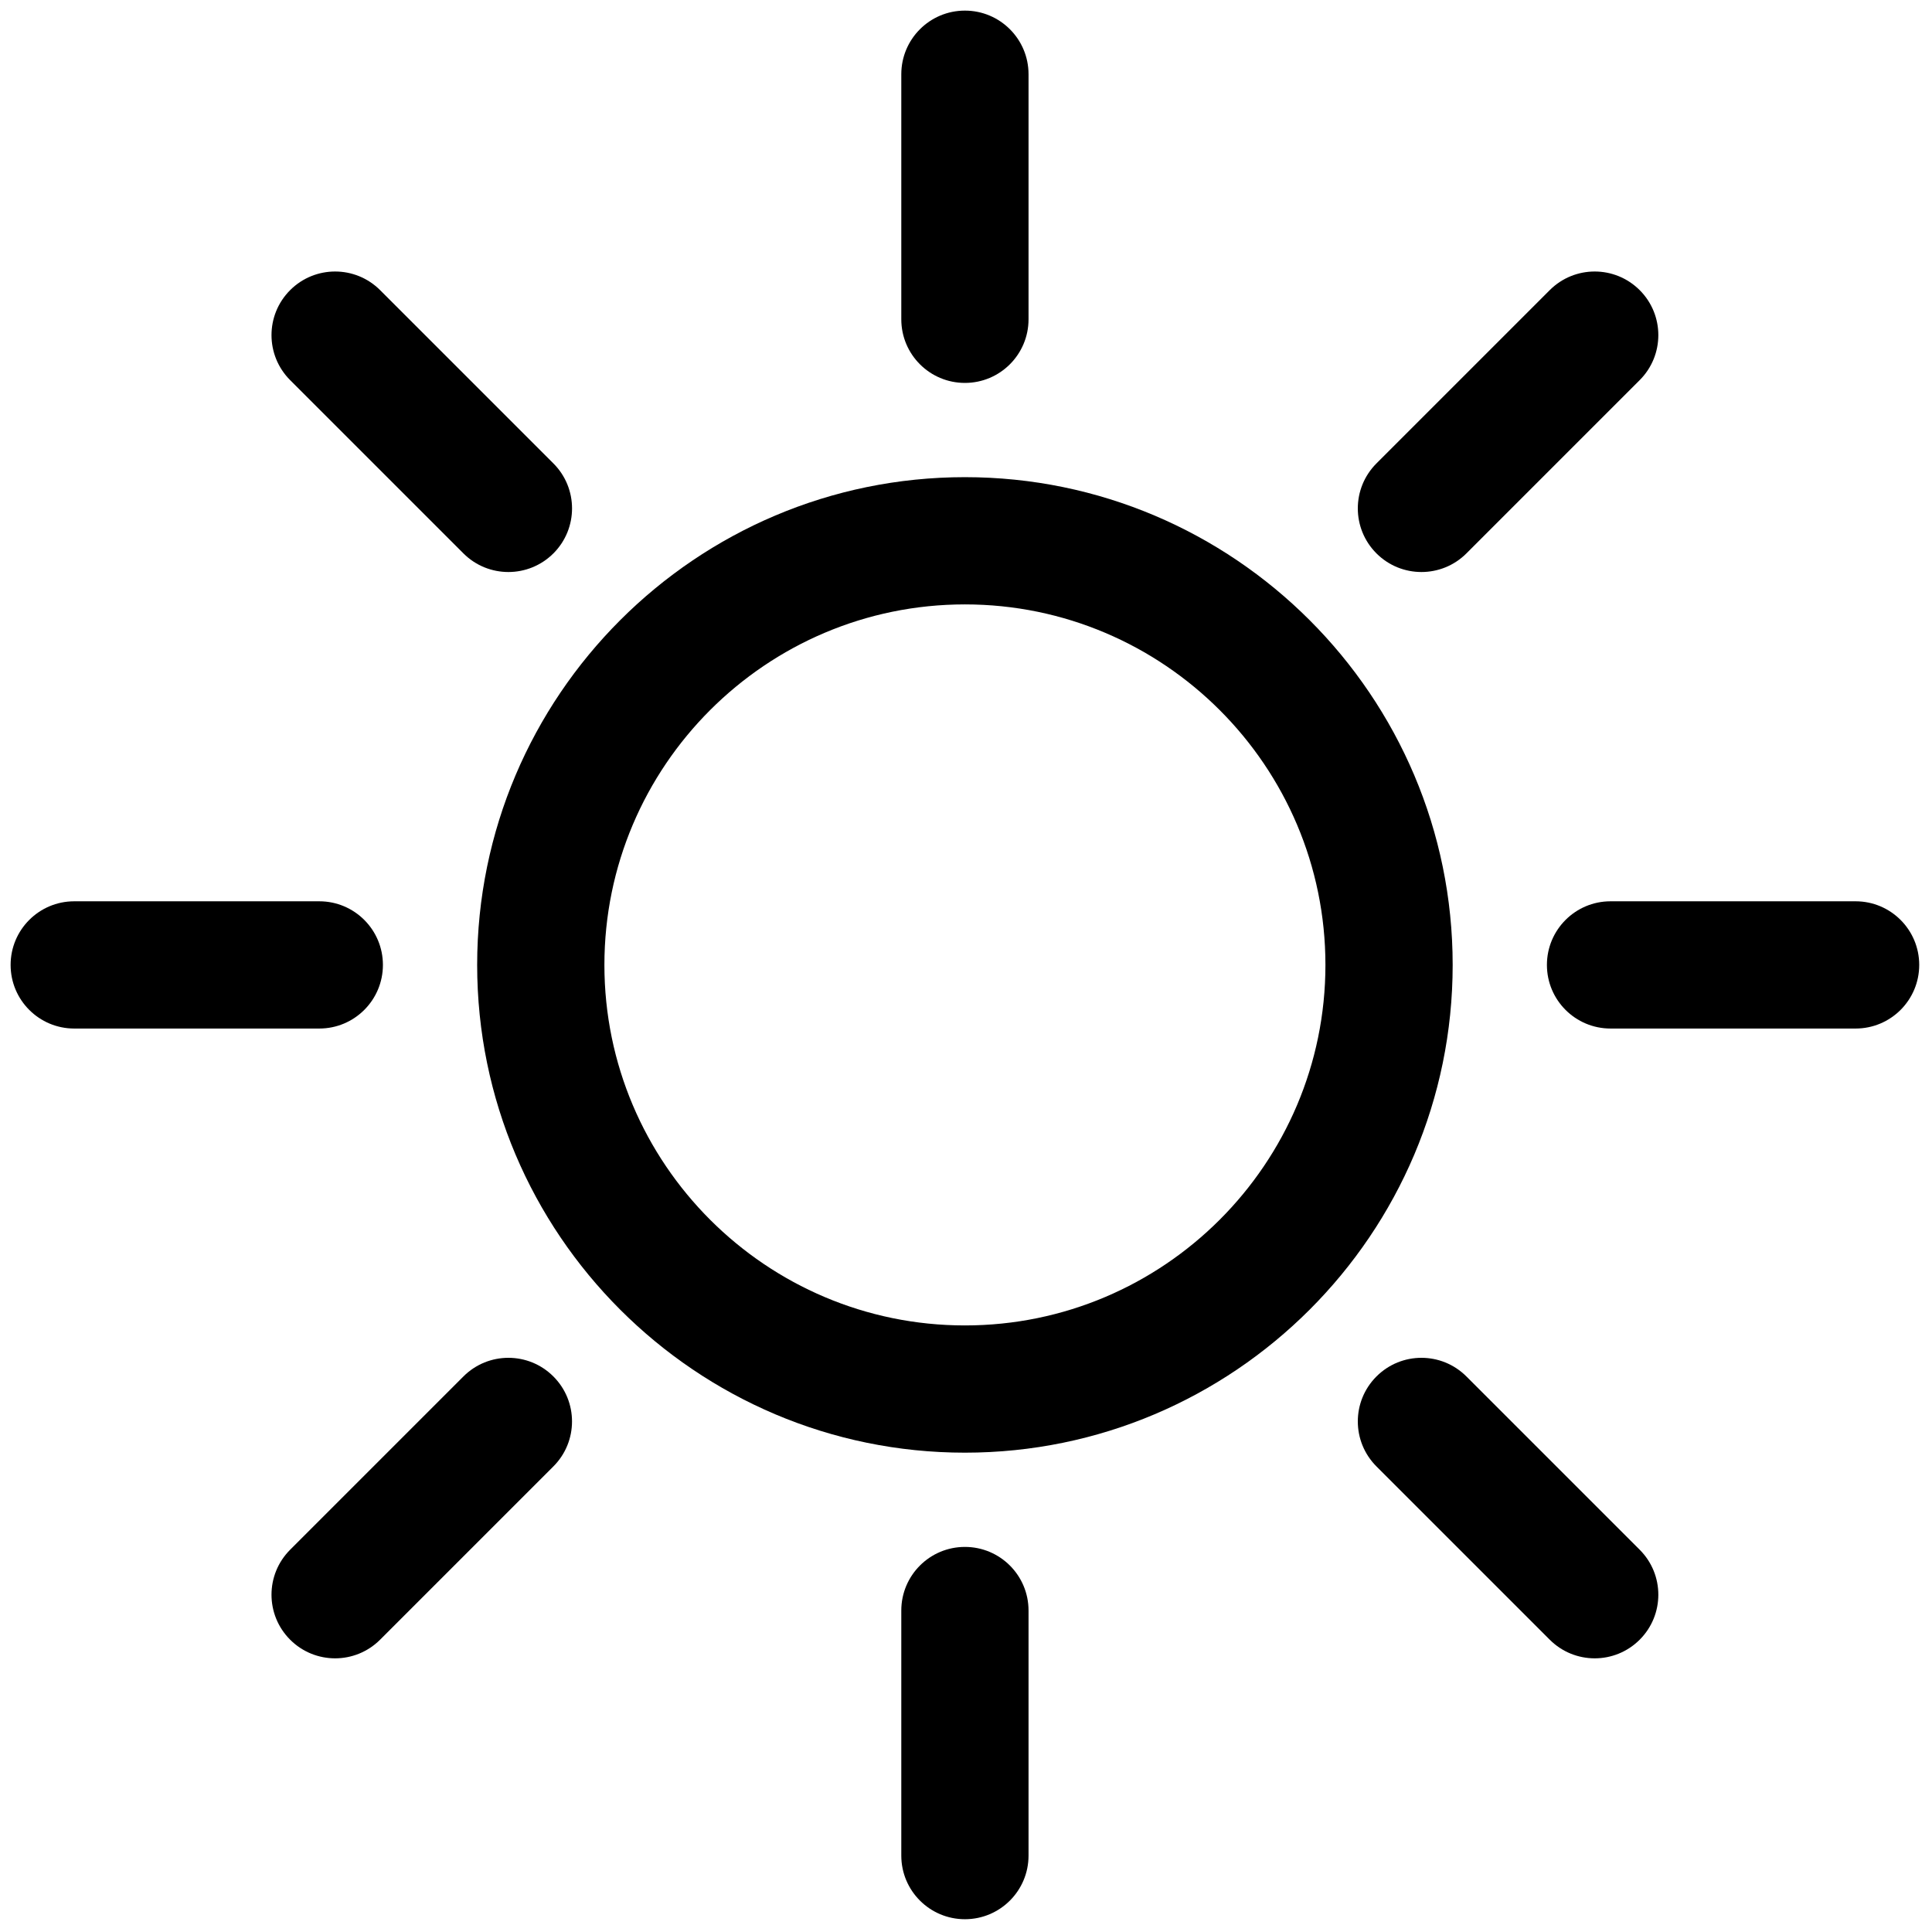
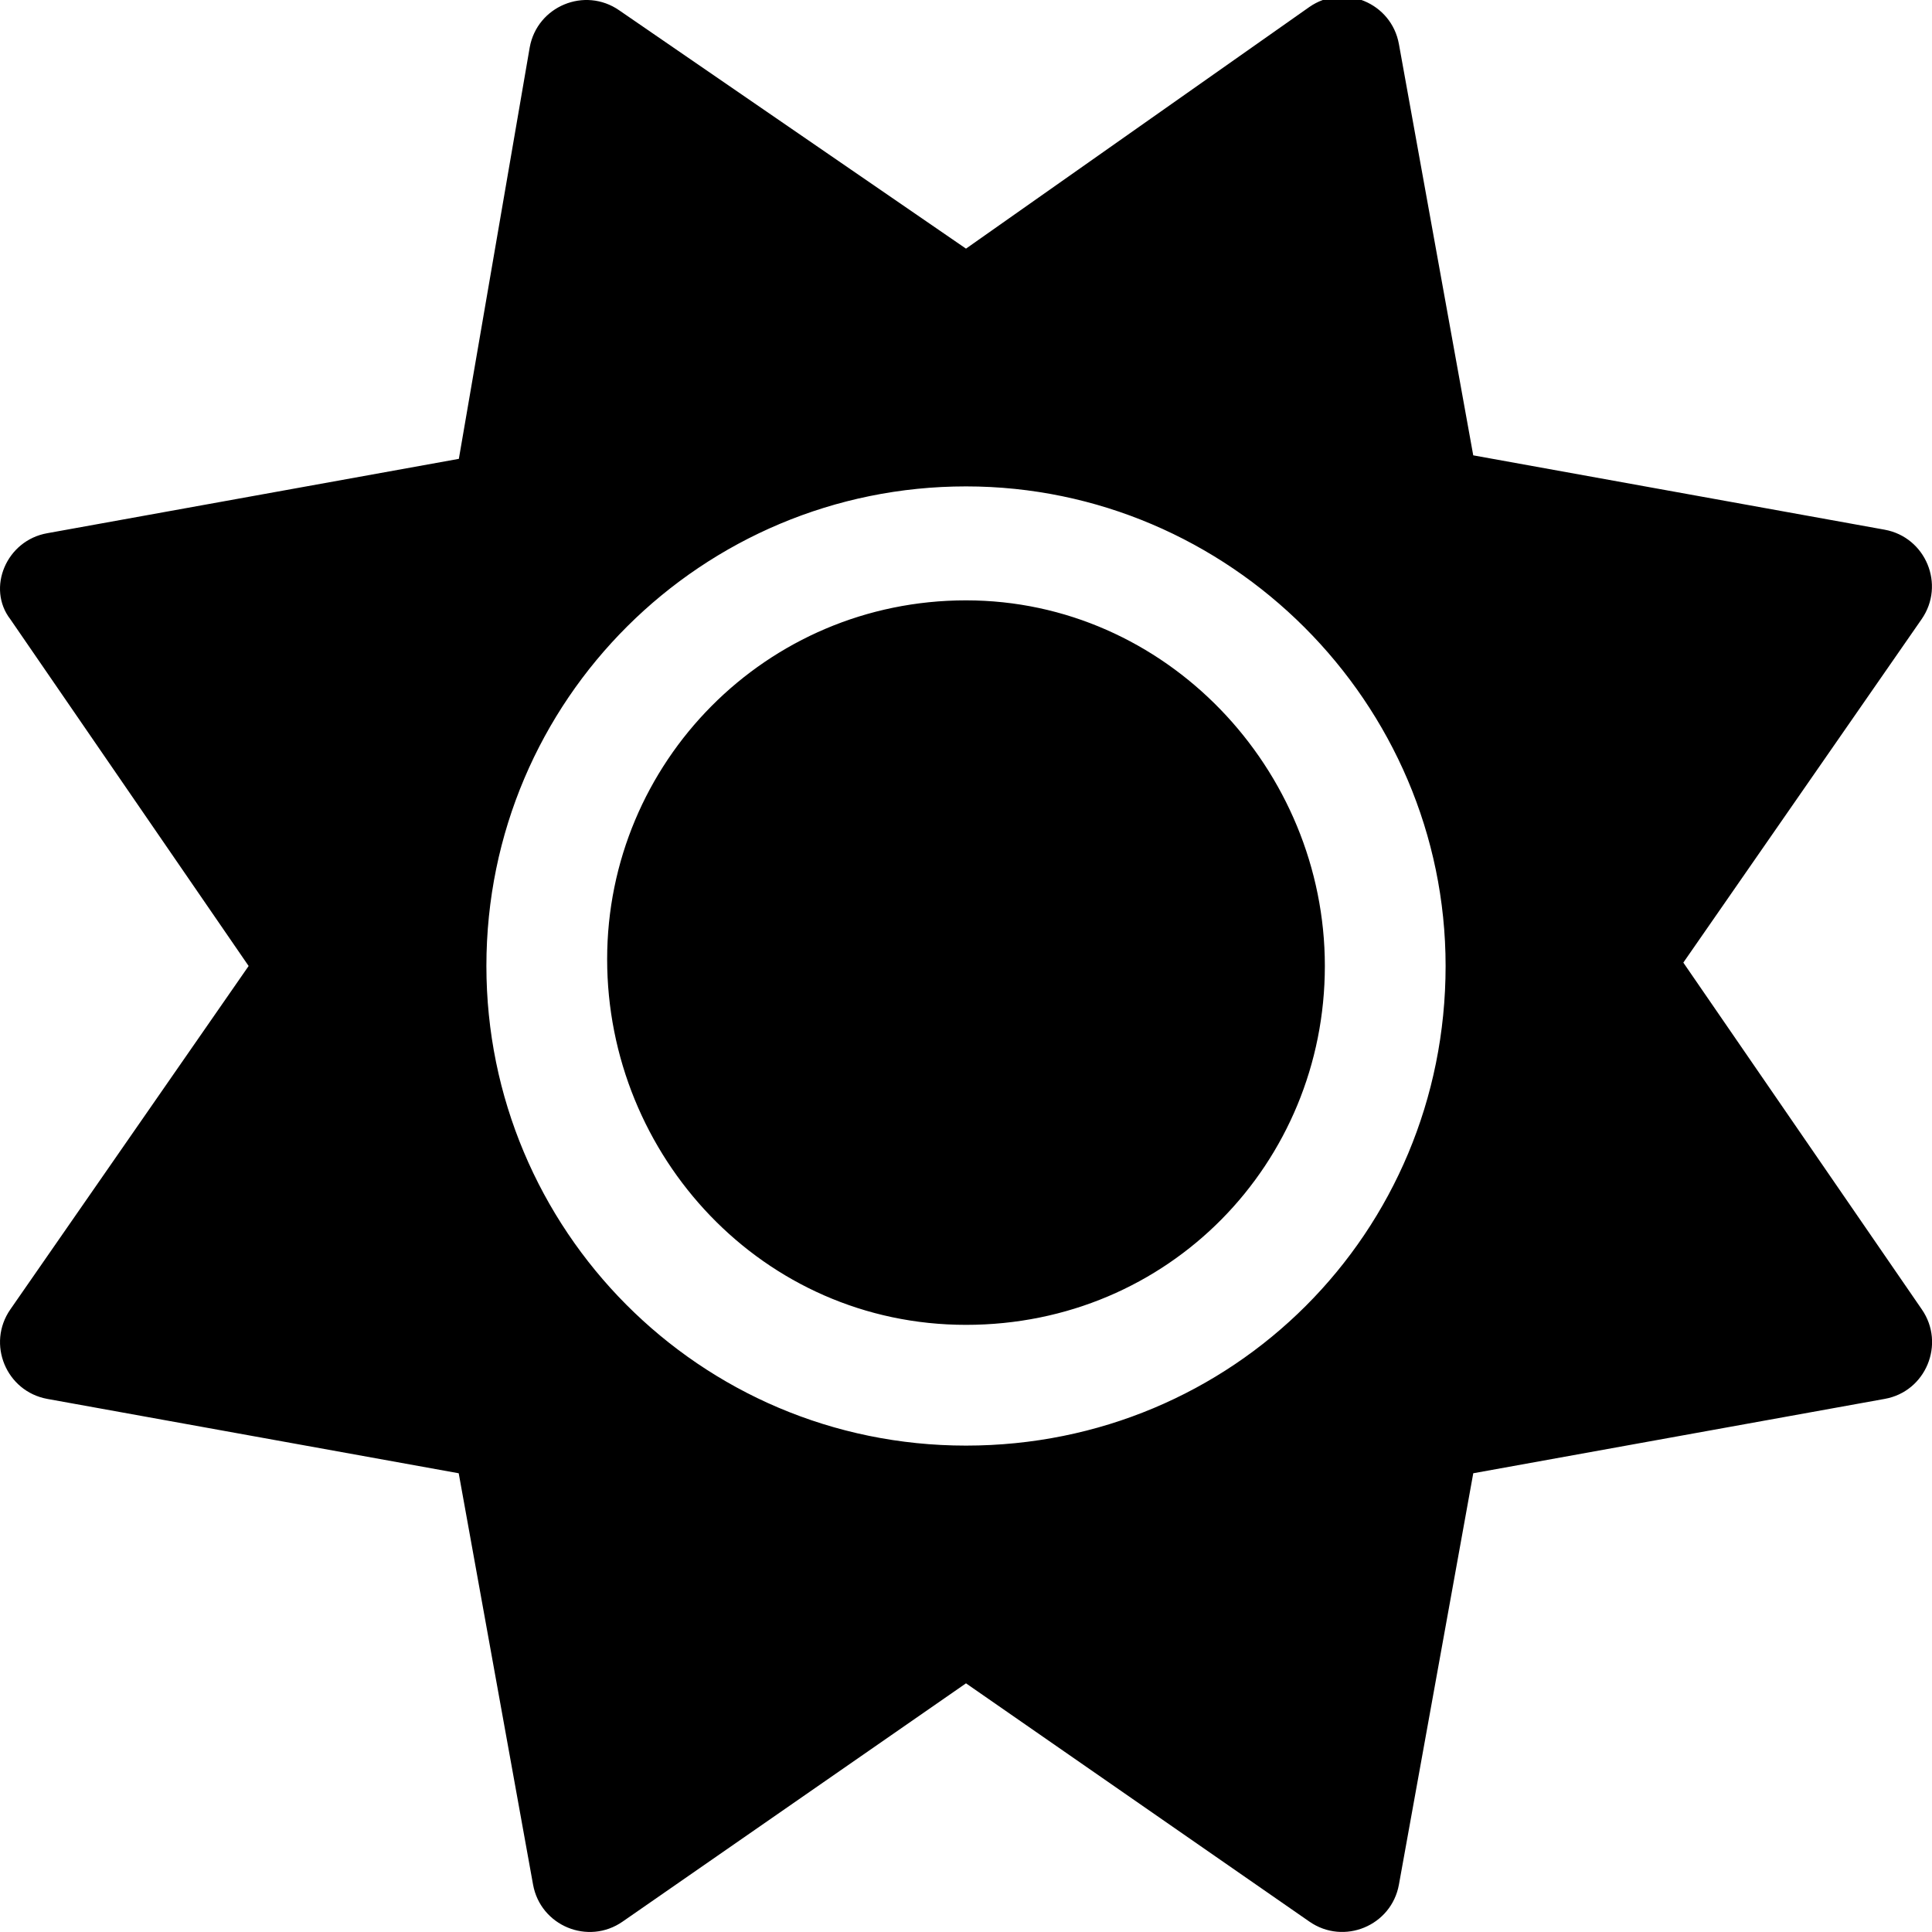
- <svg xmlns="http://www.w3.org/2000/svg" version="1.1" width="256" height="256" viewBox="0 0 256 256" xml:space="preserve">
-   <defs>
- </defs>
-   <g style="stroke: none; stroke-width: 0; stroke-dasharray: none; stroke-linecap: butt; stroke-linejoin: miter; stroke-miterlimit: 10; fill: none; fill-rule: nonzero; opacity: 1;" transform="translate(1.406593 1.406593) scale(2.81 2.81)">
-     <path d="M 45 68 c -12.682 0 -23 -10.317 -23 -23 c 0 -12.682 10.318 -23 23 -23 c 12.683 0 23 10.318 23 23 C 68 57.683 57.683 68 45 68 z M 45 28 c -9.374 0 -17 7.626 -17 17 s 7.626 17 17 17 s 17 -7.626 17 -17 S 54.374 28 45 28 z" style="stroke: none; stroke-width: 1; stroke-dasharray: none; stroke-linecap: butt; stroke-linejoin: miter; stroke-miterlimit: 10; fill: rgb(0,0,0); fill-rule: nonzero; opacity: 1;" transform=" matrix(1 0 0 1 0 0) " stroke-linecap="round" />
-     <path d="M 45 17.556 c -1.657 0 -3 -1.343 -3 -3 V 3 c 0 -1.657 1.343 -3 3 -3 c 1.657 0 3 1.343 3 3 v 11.556 C 48 16.212 46.657 17.556 45 17.556 z" style="stroke: none; stroke-width: 1; stroke-dasharray: none; stroke-linecap: butt; stroke-linejoin: miter; stroke-miterlimit: 10; fill: rgb(0,0,0); fill-rule: nonzero; opacity: 1;" transform=" matrix(1 0 0 1 0 0) " stroke-linecap="round" />
-     <path d="M 45 90 c -1.657 0 -3 -1.343 -3 -3 V 75.444 c 0 -1.657 1.343 -3 3 -3 c 1.657 0 3 1.343 3 3 V 87 C 48 88.657 46.657 90 45 90 z" style="stroke: none; stroke-width: 1; stroke-dasharray: none; stroke-linecap: butt; stroke-linejoin: miter; stroke-miterlimit: 10; fill: rgb(0,0,0); fill-rule: nonzero; opacity: 1;" transform=" matrix(1 0 0 1 0 0) " stroke-linecap="round" />
-     <path d="M 14.556 48 H 3 c -1.657 0 -3 -1.343 -3 -3 c 0 -1.657 1.343 -3 3 -3 h 11.556 c 1.657 0 3 1.343 3 3 C 17.556 46.657 16.212 48 14.556 48 z" style="stroke: none; stroke-width: 1; stroke-dasharray: none; stroke-linecap: butt; stroke-linejoin: miter; stroke-miterlimit: 10; fill: rgb(0,0,0); fill-rule: nonzero; opacity: 1;" transform=" matrix(1 0 0 1 0 0) " stroke-linecap="round" />
-     <path d="M 87 48 H 75.444 c -1.657 0 -3 -1.343 -3 -3 c 0 -1.657 1.343 -3 3 -3 H 87 c 1.657 0 3 1.343 3 3 C 90 46.657 88.657 48 87 48 z" style="stroke: none; stroke-width: 1; stroke-dasharray: none; stroke-linecap: butt; stroke-linejoin: miter; stroke-miterlimit: 10; fill: rgb(0,0,0); fill-rule: nonzero; opacity: 1;" transform=" matrix(1 0 0 1 0 0) " stroke-linecap="round" />
-     <path d="M 66.527 26.473 c -0.768 0 -1.535 -0.293 -2.121 -0.878 c -1.172 -1.172 -1.172 -3.071 0 -4.243 l 8.171 -8.171 c 1.172 -1.172 3.07 -1.171 4.242 0 c 1.172 1.172 1.172 3.071 0 4.243 l -8.171 8.171 C 68.063 26.18 67.295 26.473 66.527 26.473 z" style="stroke: none; stroke-width: 1; stroke-dasharray: none; stroke-linecap: butt; stroke-linejoin: miter; stroke-miterlimit: 10; fill: rgb(0,0,0); fill-rule: nonzero; opacity: 1;" transform=" matrix(1 0 0 1 0 0) " stroke-linecap="round" />
-     <path d="M 15.302 77.698 c -0.768 0 -1.536 -0.293 -2.121 -0.879 c -1.172 -1.171 -1.172 -3.071 0 -4.242 l 8.171 -8.171 c 1.171 -1.172 3.071 -1.172 4.242 0 c 1.172 1.171 1.172 3.071 0 4.242 l -8.171 8.171 C 16.837 77.405 16.069 77.698 15.302 77.698 z" style="stroke: none; stroke-width: 1; stroke-dasharray: none; stroke-linecap: butt; stroke-linejoin: miter; stroke-miterlimit: 10; fill: rgb(0,0,0); fill-rule: nonzero; opacity: 1;" transform=" matrix(1 0 0 1 0 0) " stroke-linecap="round" />
-     <path d="M 23.473 26.473 c -0.768 0 -1.536 -0.293 -2.121 -0.878 l -8.171 -8.171 c -1.172 -1.172 -1.172 -3.071 0 -4.243 c 1.172 -1.172 3.072 -1.171 4.243 0 l 8.171 8.171 c 1.172 1.172 1.172 3.071 0 4.243 C 25.008 26.18 24.24 26.473 23.473 26.473 z" style="stroke: none; stroke-width: 1; stroke-dasharray: none; stroke-linecap: butt; stroke-linejoin: miter; stroke-miterlimit: 10; fill: rgb(0,0,0); fill-rule: nonzero; opacity: 1;" transform=" matrix(1 0 0 1 0 0) " stroke-linecap="round" />
-     <path d="M 74.698 77.698 c -0.768 0 -1.535 -0.293 -2.121 -0.879 l -8.171 -8.171 c -1.172 -1.171 -1.172 -3.071 0 -4.242 c 1.172 -1.172 3.07 -1.172 4.242 0 l 8.171 8.171 c 1.172 1.171 1.172 3.071 0 4.242 C 76.233 77.405 75.466 77.698 74.698 77.698 z" style="stroke: none; stroke-width: 1; stroke-dasharray: none; stroke-linecap: butt; stroke-linejoin: miter; stroke-miterlimit: 10; fill: rgb(0,0,0); fill-rule: nonzero; opacity: 1;" transform=" matrix(1 0 0 1 0 0) " stroke-linecap="round" />
-   </g>
+ <svg xmlns="http://www.w3.org/2000/svg" viewBox="0 0 512 512">
+   <path d="M256 159.1c-53.02 0-95.1 42.98-95.1 95.1S202.1 351.1 256 351.1s95.1-42.98 95.1-95.1S309 159.1 256 159.1zM509.3 347L446.1 255.1l63.15-91.01c6.332-9.125 1.104-21.74-9.826-23.72l-109-19.7l-19.7-109c-1.975-10.93-14.59-16.16-23.72-9.824L256 65.89L164.1 2.736c-9.125-6.332-21.74-1.107-23.72 9.824L121.6 121.6L12.56 141.3C1.633 143.2-3.596 155.9 2.736 164.1L65.89 256l-63.15 91.01c-6.332 9.125-1.105 21.74 9.824 23.72l109 19.7l19.7 109c1.975 10.93 14.59 16.16 23.72 9.824L256 446.1l91.01 63.15c9.127 6.334 21.75 1.107 23.72-9.822l19.7-109l109-19.7C510.4 368.8 515.6 356.1 509.3 347zM256 383.1c-70.69 0-127.1-57.31-127.1-127.1c0-70.69 57.31-127.1 127.1-127.1s127.1 57.3 127.1 127.1C383.1 326.7 326.7 383.1 256 383.1z" />
</svg>
